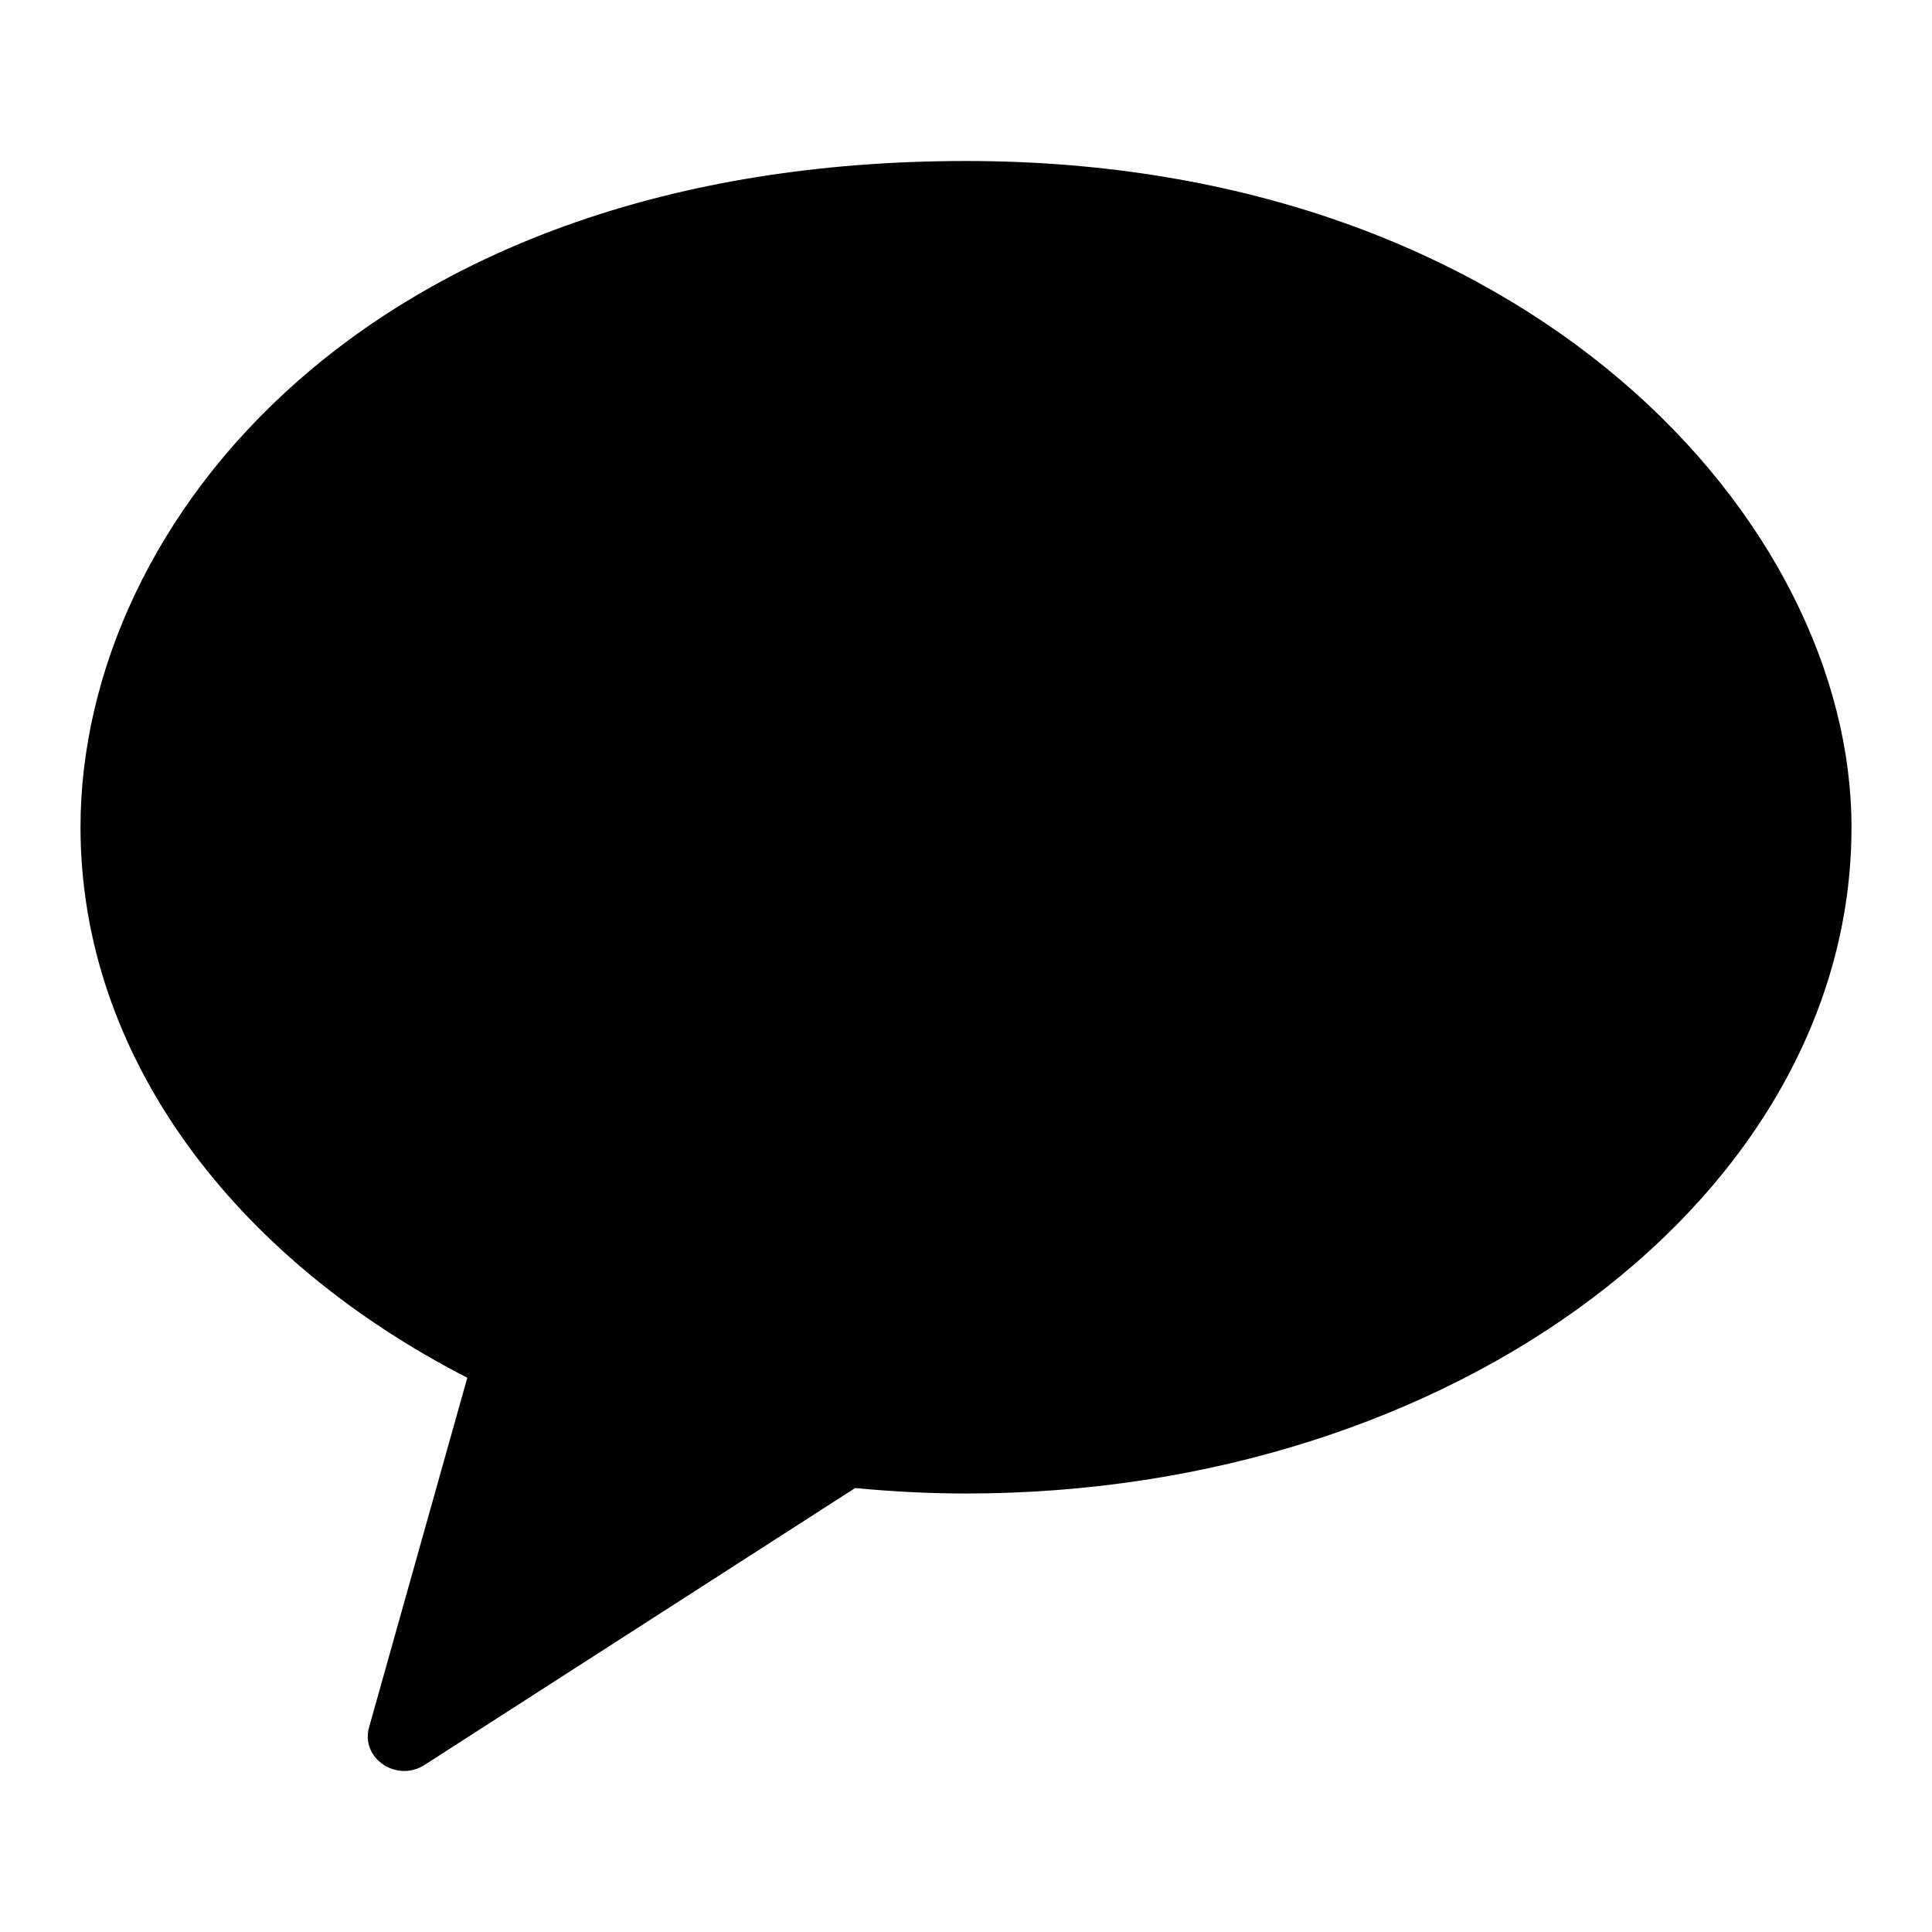
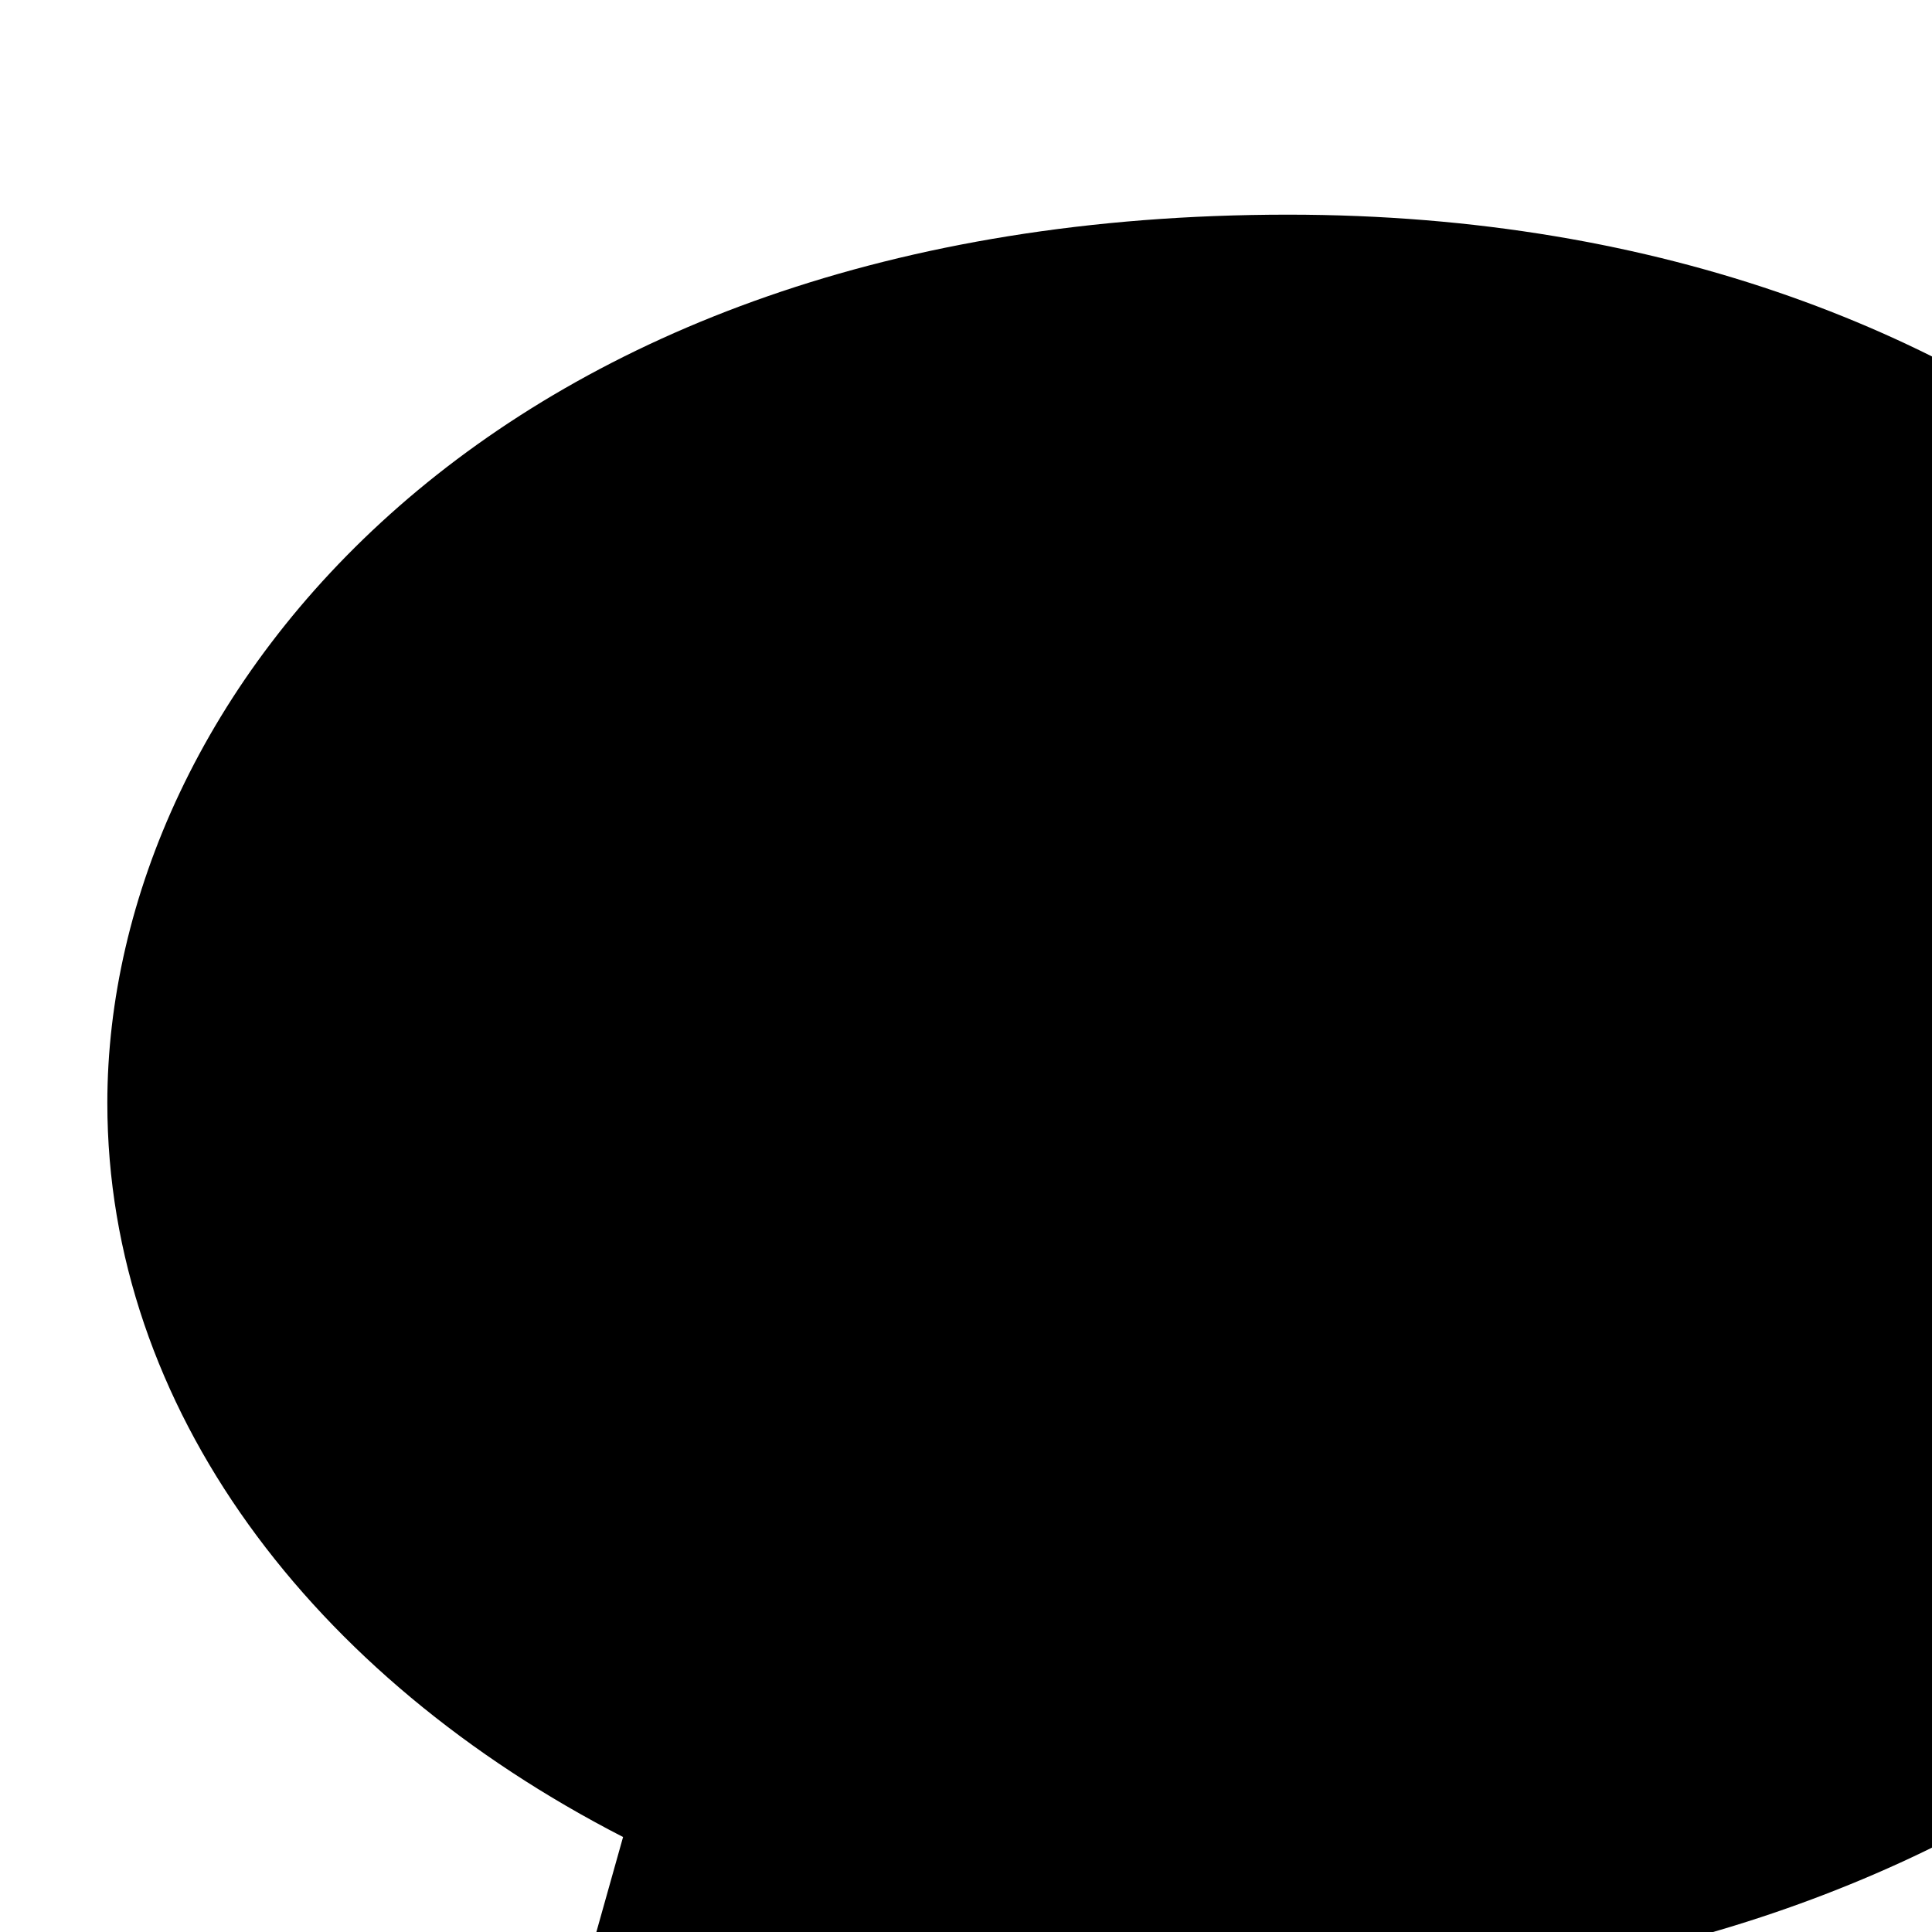
- <svg xmlns="http://www.w3.org/2000/svg" width="24" height="24" viewBox="0 0 24 24" fill="none">
+ <svg xmlns="http://www.w3.org/2000/svg" width="18" height="18" fill="none">
  <g id="Icon/Kakaotalk">
    <path id="Vector" fill-rule="evenodd" clip-rule="evenodd" d="M12 2C4.585 2 1 6.483 1 10.276C1 13.118 2.904 15.625 5.805 17.115L4.585 21.456C4.476 21.841 4.927 22.147 5.273 21.925L10.623 18.485C11.074 18.528 11.533 18.553 12 18.553C18.074 18.553 23 14.847 23 10.276C23 6.483 19 2 12 2Z" fill="black" />
  </g>
</svg>
